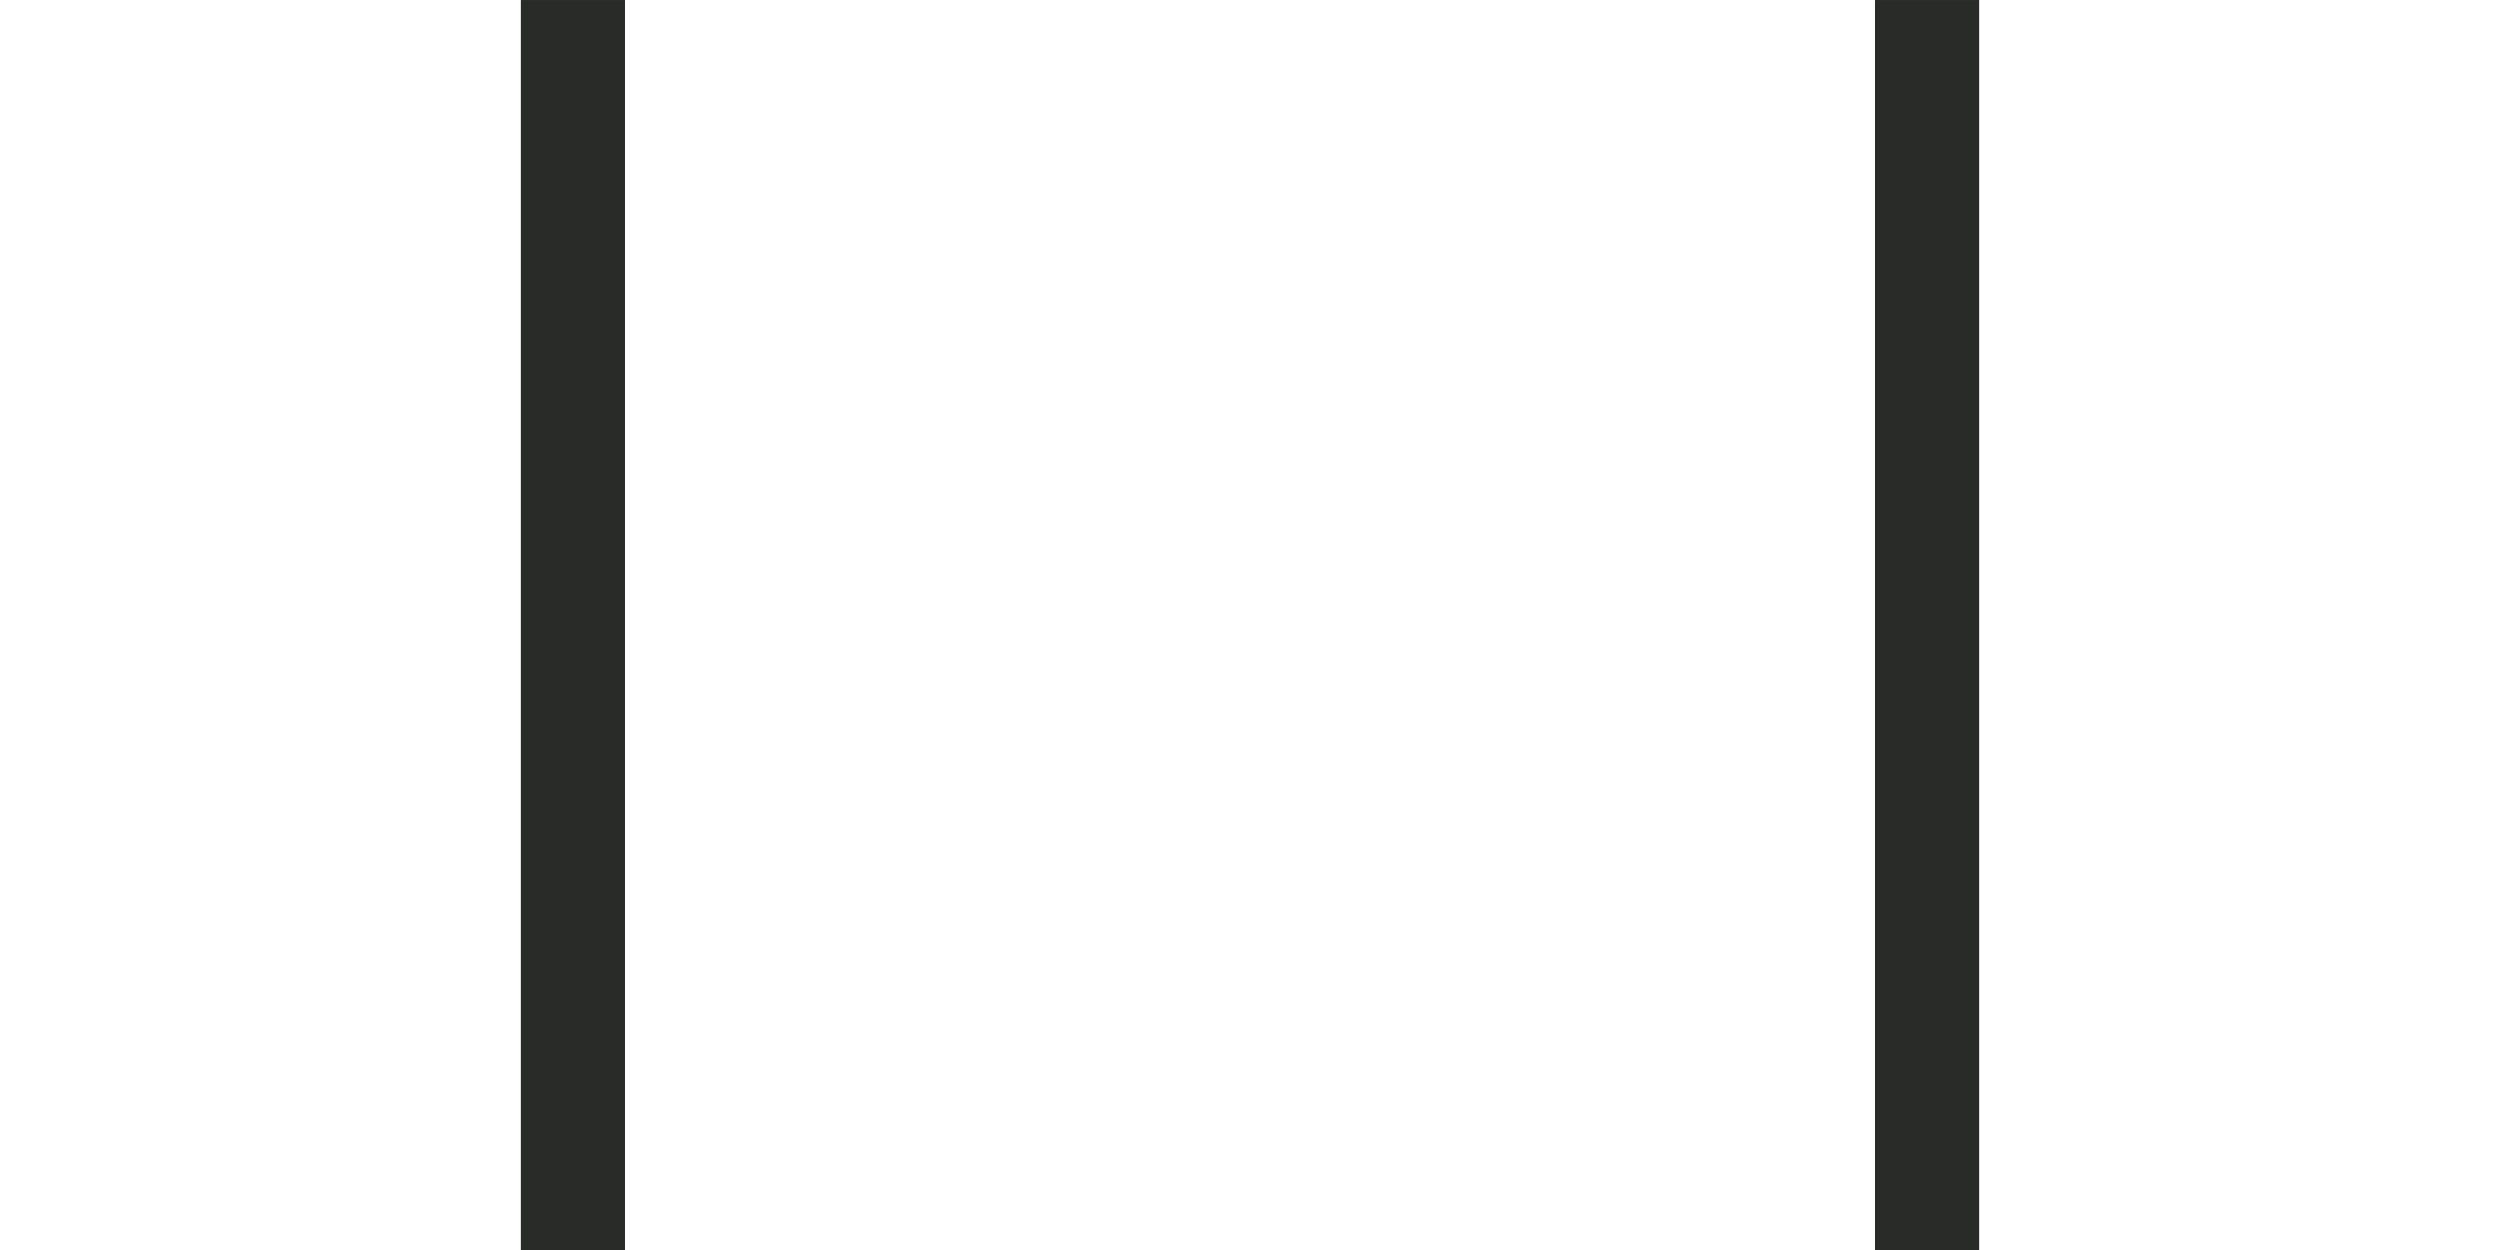
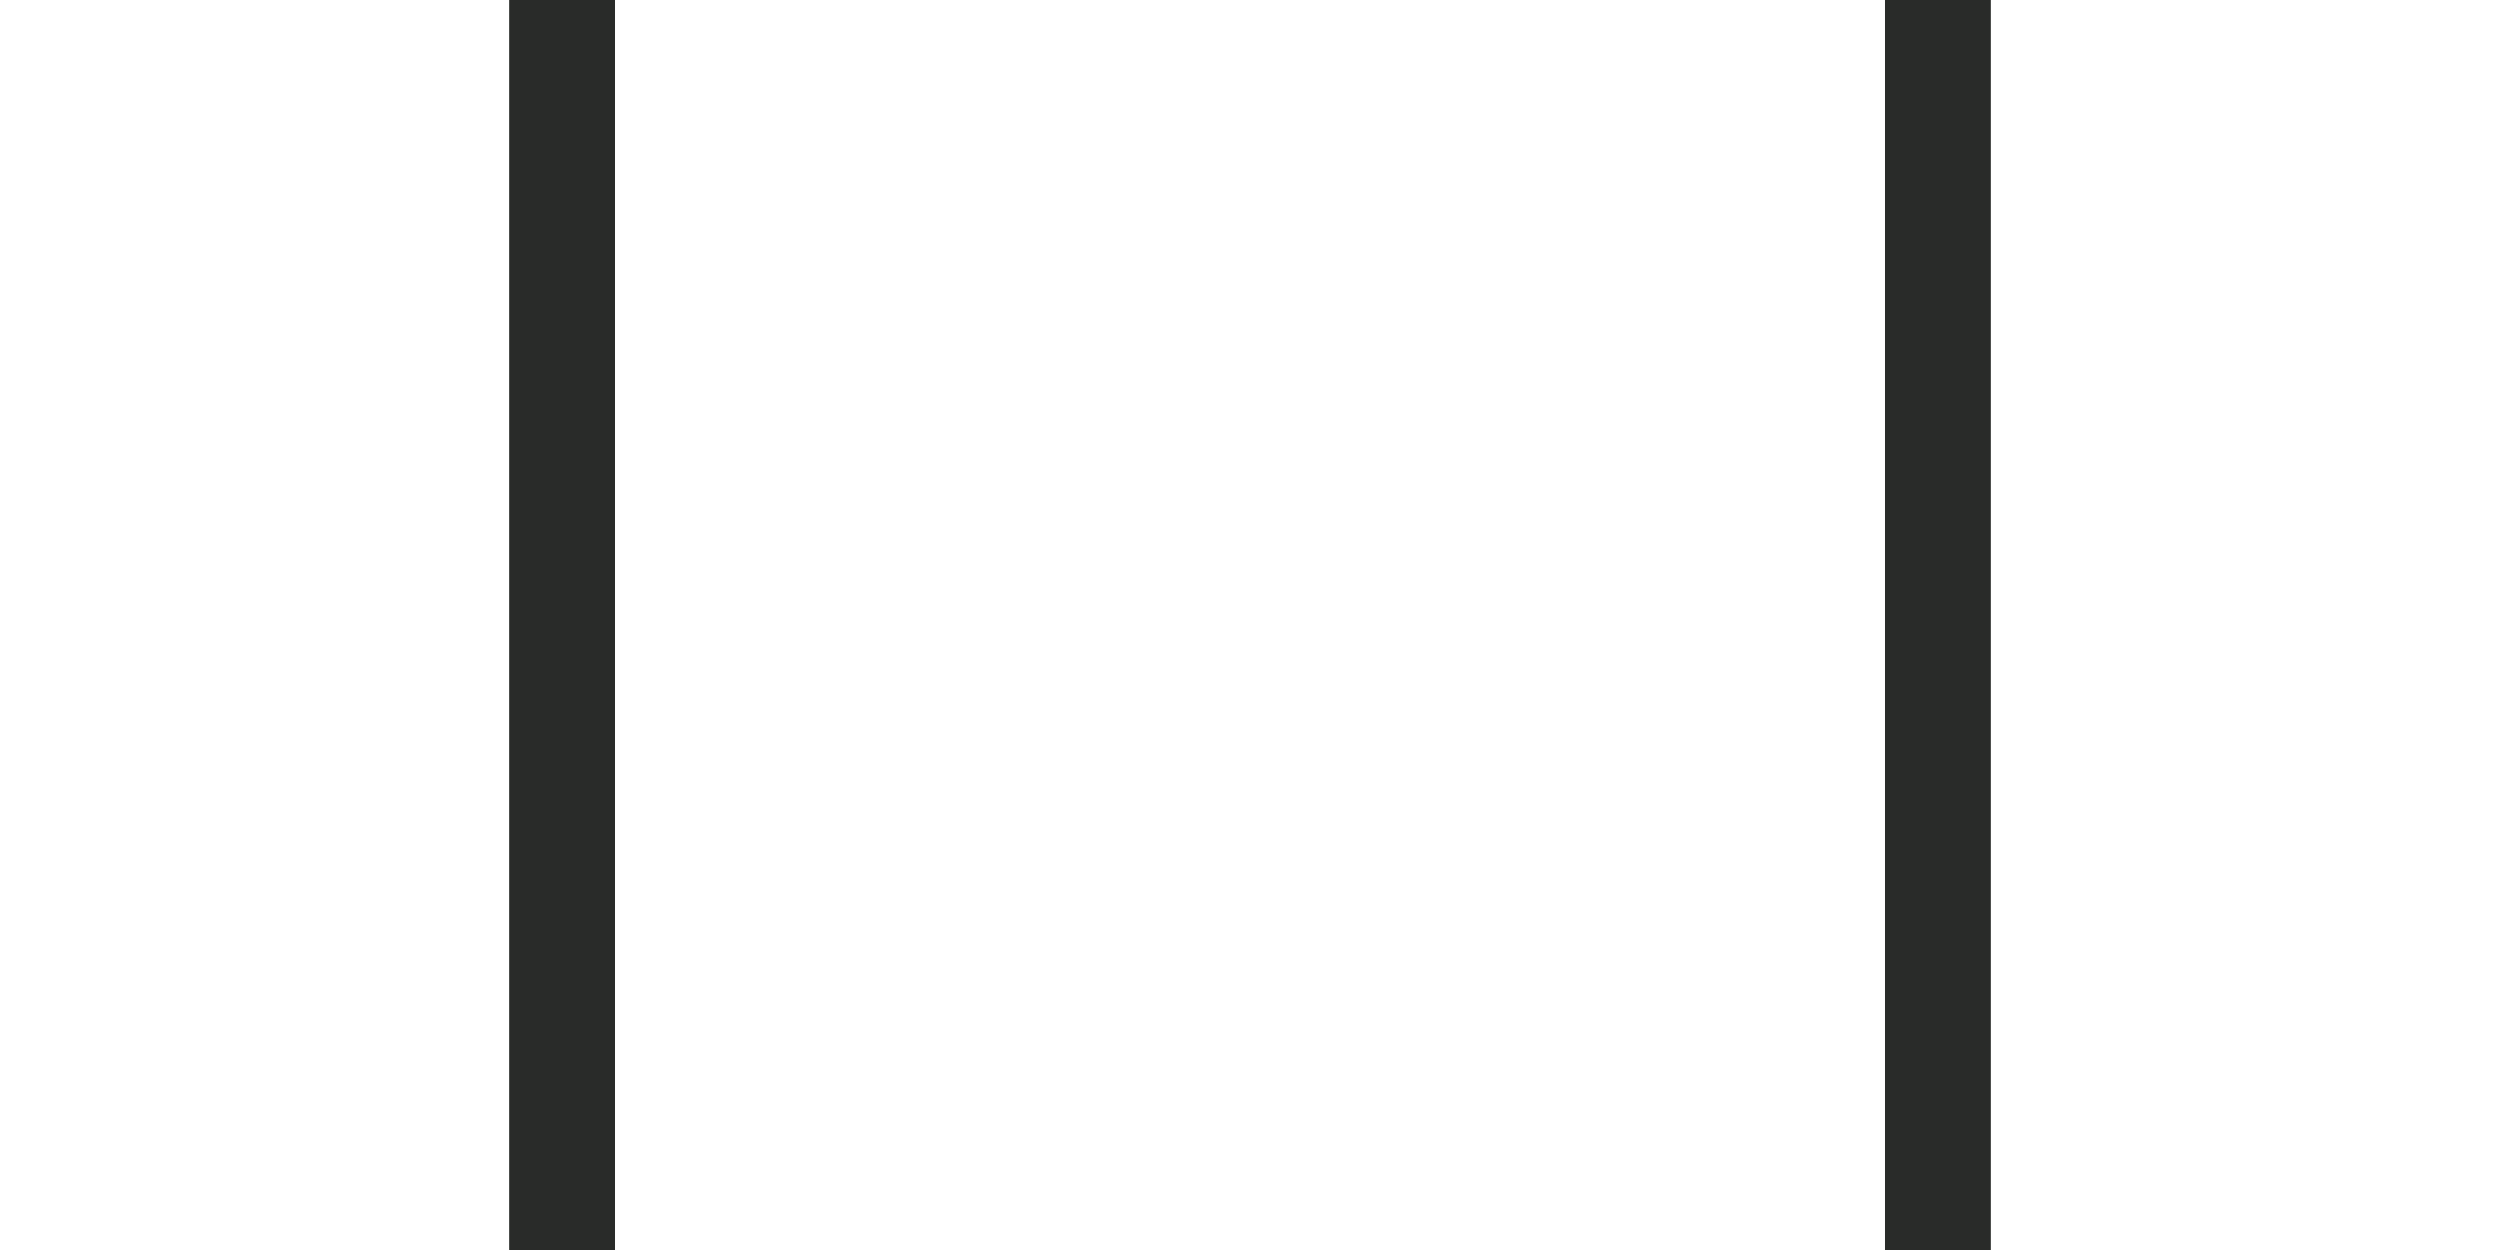
- <svg xmlns="http://www.w3.org/2000/svg" width="192px" height="96px" version="1.1" xml:space="preserve" style="fill-rule:evenodd;clip-rule:evenodd;stroke-linejoin:round;stroke-miterlimit:1.414;">
-   <g>
-     <g id="tracks-dark">
-       <g transform="matrix(0.978593,-3.91807e-17,-6.79277e-17,1.97393,-288.856,-1111.88)">
-         <rect x="336.05" y="563.283" width="8.175" height="48.634" style="fill:#292b29;fill-rule:nonzero;" />
-       </g>
-       <g transform="matrix(0.978593,-3.91807e-17,-6.79277e-17,1.97393,-294.467,-1111.88)">
-         <rect x="448.058" y="563.283" width="8.175" height="48.634" style="fill:#292b29;fill-rule:nonzero;" />
-       </g>
+ <svg xmlns="http://www.w3.org/2000/svg" width="100%" height="100%" viewBox="0 0 240 120" version="1.1" xml:space="preserve" style="fill-rule:evenodd;clip-rule:evenodd;stroke-linejoin:round;stroke-miterlimit:2;">
+   <g id="tracks-dark" transform="matrix(1.27,0,0,1.27,-1.92,-1.92)">
+     <g transform="matrix(0.978593,-3.91807e-17,-6.79277e-17,1.97393,-288.856,-1111.88)">
+       <rect x="336.05" y="563.283" width="8.175" height="48.634" style="fill:rgb(41,43,41);fill-rule:nonzero;" />
+     </g>
+     <g transform="matrix(0.978593,-3.91807e-17,-6.79277e-17,1.97393,-294.467,-1111.88)">
+       <rect x="448.058" y="563.283" width="8.175" height="48.634" style="fill:rgb(41,43,41);fill-rule:nonzero;" />
    </g>
  </g>
</svg>
